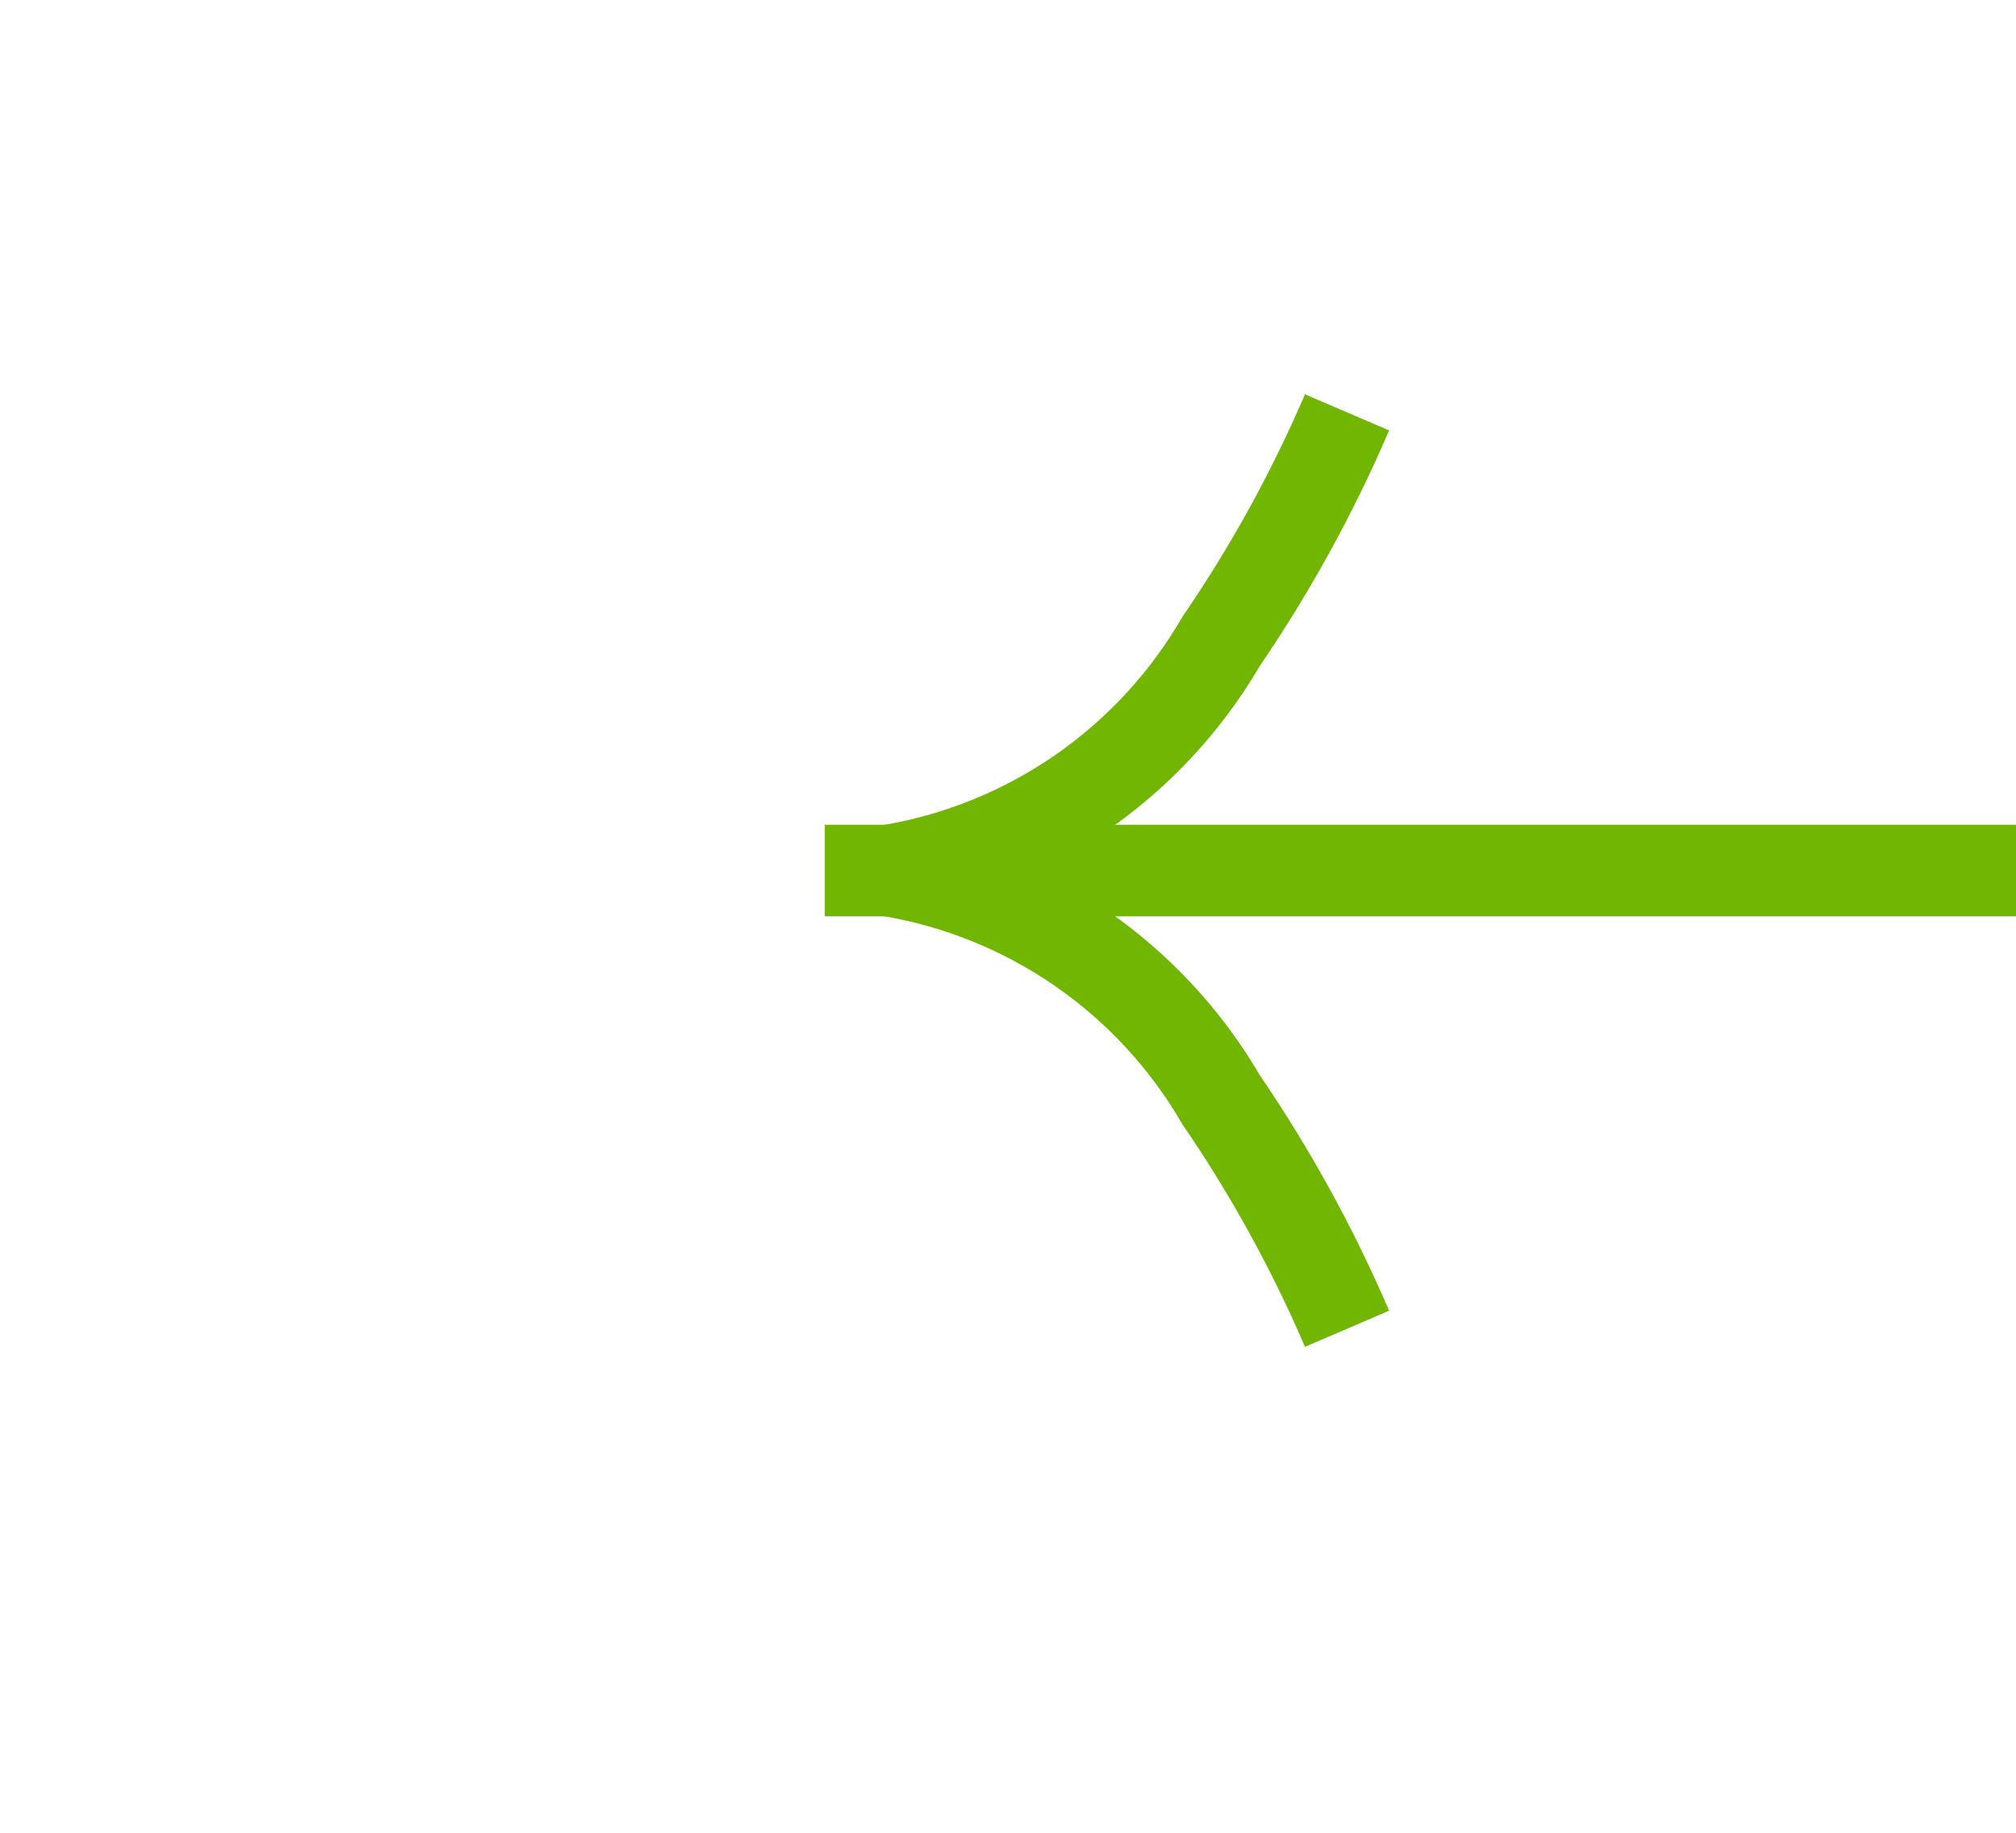
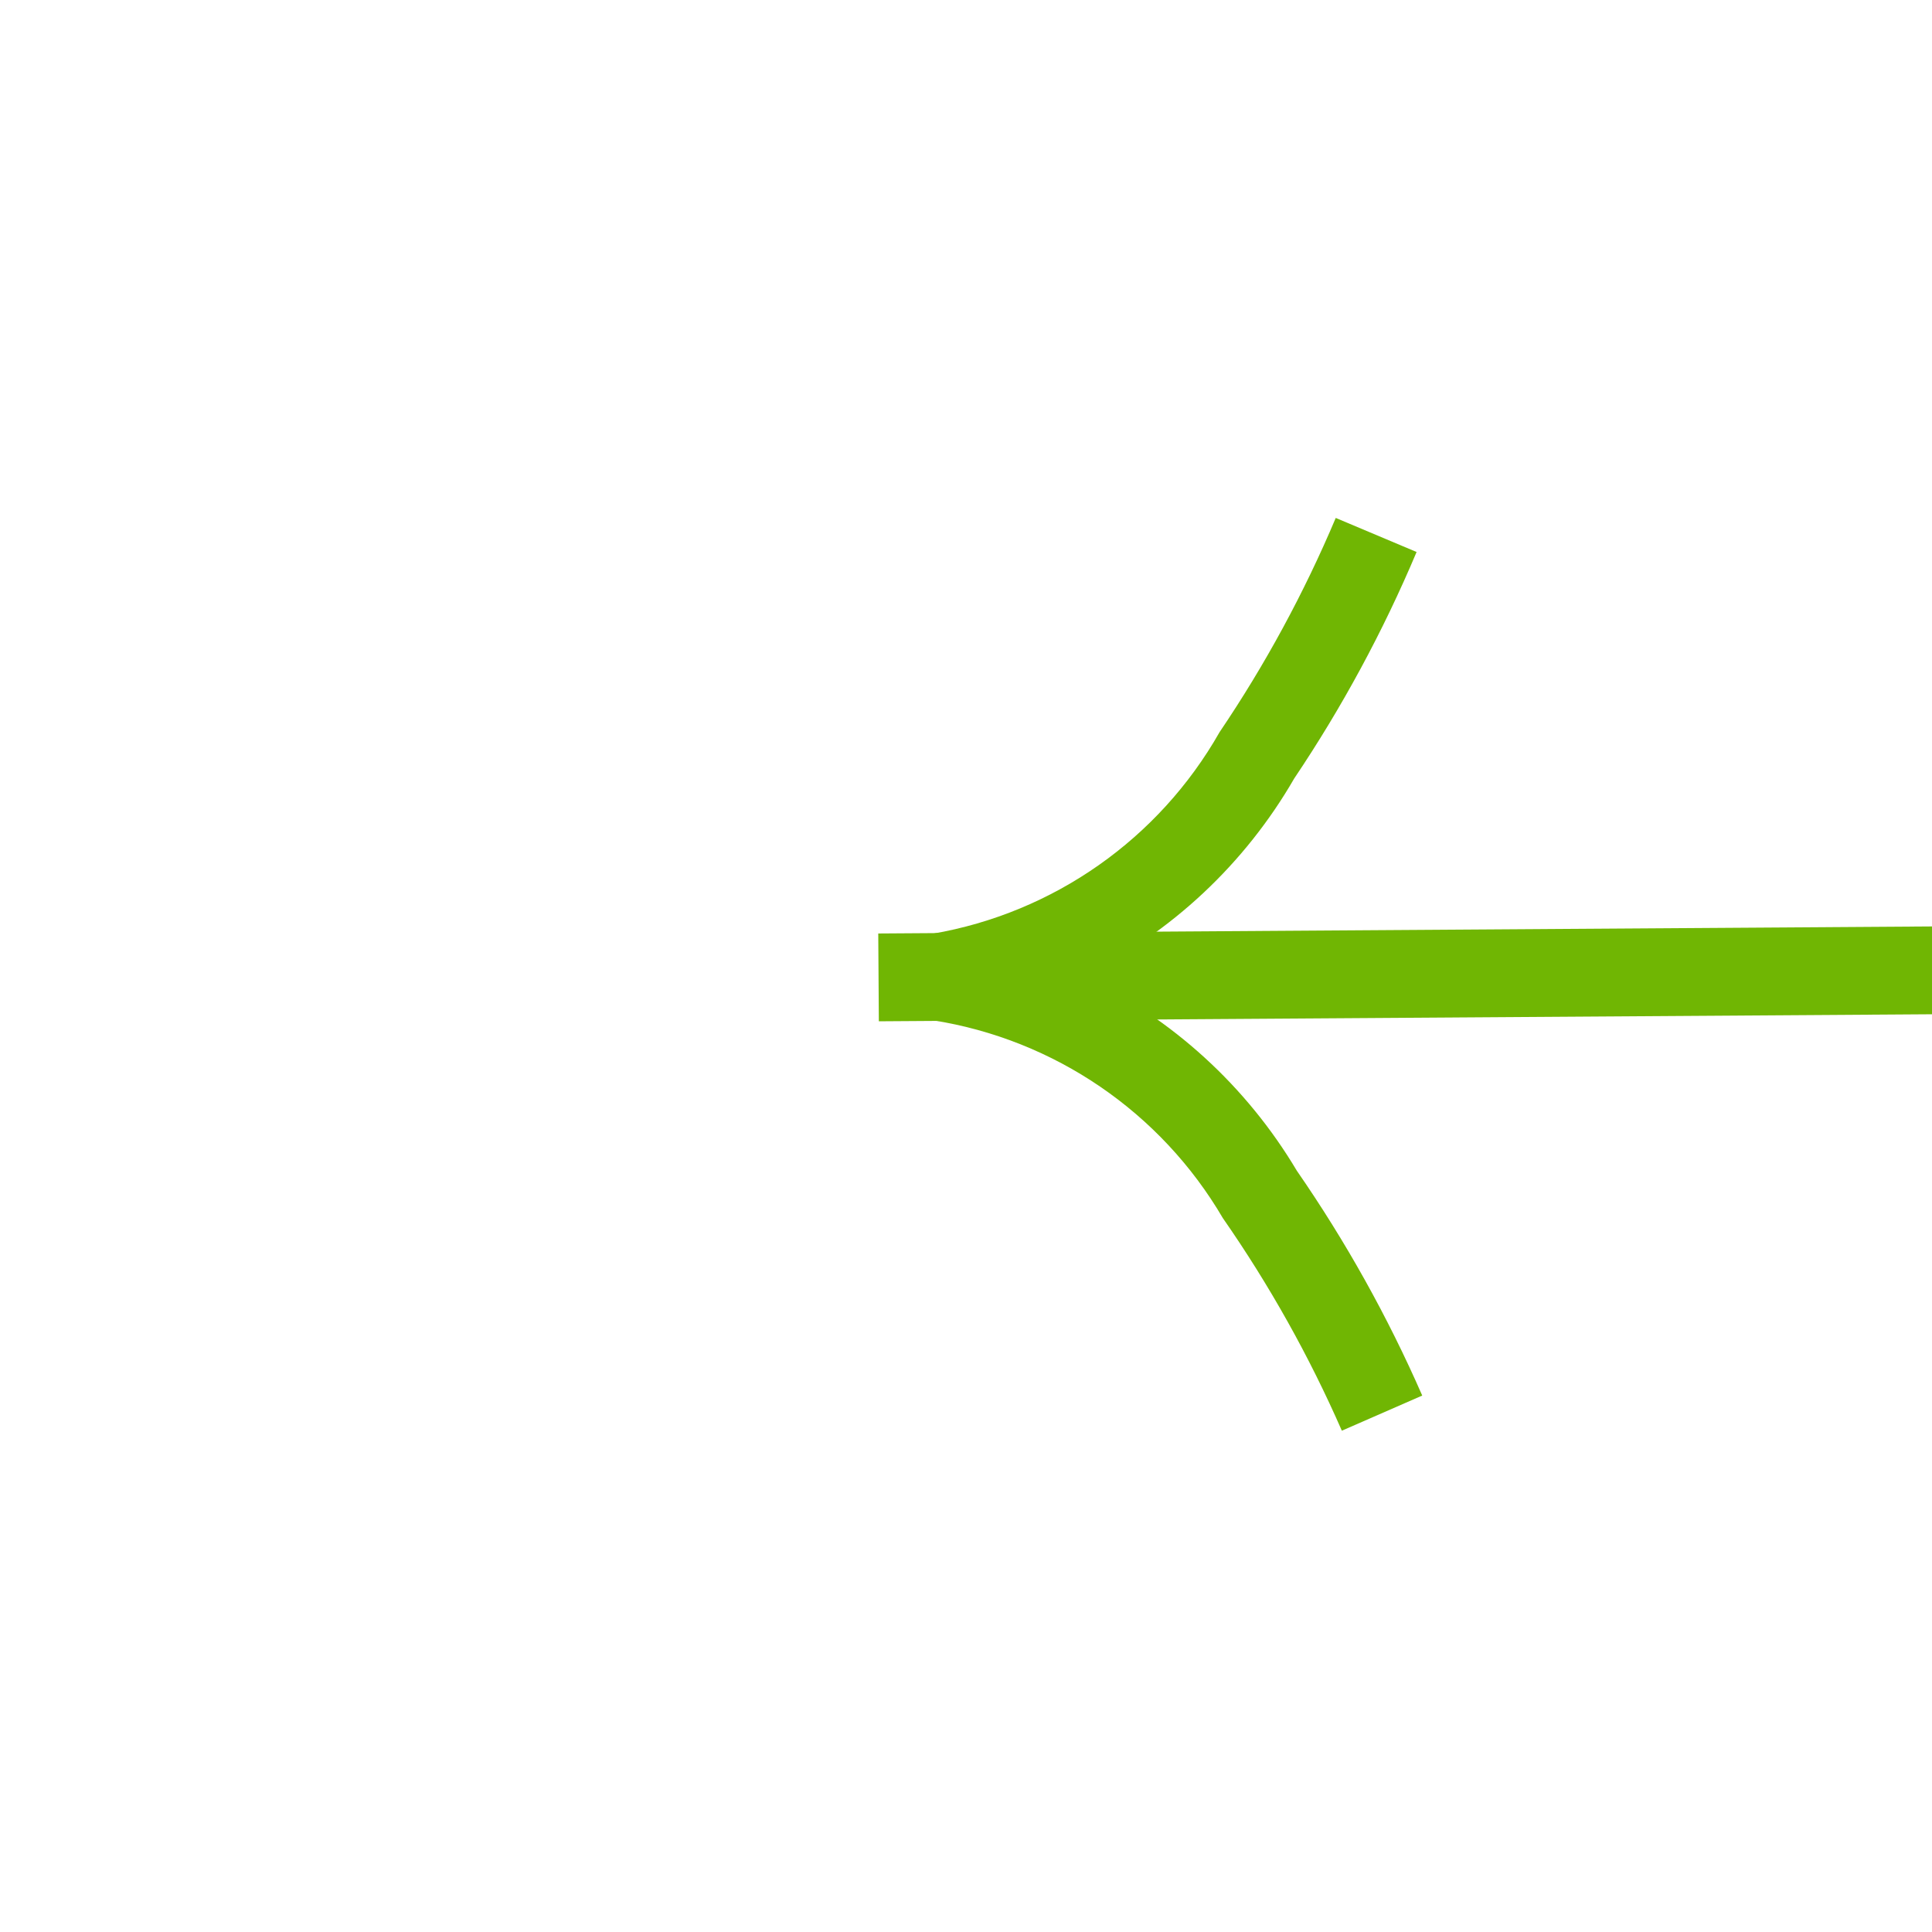
- <svg xmlns="http://www.w3.org/2000/svg" version="1.1" width="22px" height="20px" preserveAspectRatio="xMinYMid meet" viewBox="10 45  22 18">
-   <g transform="matrix(0 -1 1 0 -33 75 )">
-     <path d="M 16.697 58.159  A 15.24 15.24 0 0 0 19.267 56.748 A 5.67 5.67 0 0 0 21.5 54.333 A 5.67 5.67 0 0 0 23.733 56.748 A 15.24 15.24 0 0 0 26.303 58.159 L 26.697 57.241  A 14.24 14.24 0 0 1 24.267 55.902 A 4.67 4.67 0 0 1 21.993 52.618 A 0.5 0.5 0 0 0 21.5 52.2 A 0.5 0.5 0 0 0 21.007 52.618 A 4.67 4.67 0 0 1 18.733 55.902 A 14.24 14.24 0 0 1 16.303 57.241 L 16.697 58.159  Z " fill-rule="nonzero" fill="#70b603" stroke="none" />
-     <path d="M 21.5 52  L 21.5 130  " stroke-width="1" stroke="#70b603" fill="none" />
+ <svg xmlns="http://www.w3.org/2000/svg" version="1.1" width="22px" height="22px" preserveAspectRatio="xMinYMid meet" viewBox="12 39  22 20">
+   <g transform="matrix(-0.01745241 -0.9998477 0.9998477 -0.01745241 -25.59113 72.85166 )">
+     <path d="M 17.697 54.159  A 15.24 15.24 0 0 0 20.267 52.748 A 5.67 5.67 0 0 0 22.5 50.333 A 5.67 5.67 0 0 0 24.733 52.748 A 15.24 15.24 0 0 0 27.303 54.159 L 27.697 53.241  A 14.24 14.24 0 0 1 25.267 51.902 A 4.67 4.67 0 0 1 22.993 48.618 A 0.5 0.5 0 0 0 22.5 48.2 A 0.5 0.5 0 0 0 22.007 48.618 A 4.67 4.67 0 0 1 19.733 51.902 A 14.24 14.24 0 0 1 17.303 53.241 L 17.697 54.159  Z " fill-rule="nonzero" fill="#70b603" stroke="none" transform="matrix(0.999942 0.01076822 -0.01076822 0.999942 0.9058353 -0.2374148 )" />
+     <path d="M 22.5 48  L 22.5 120  " stroke-width="1" stroke="#70b603" fill="none" transform="matrix(0.999942 0.01076822 -0.01076822 0.999942 0.9058353 -0.2374148 )" />
  </g>
</svg>
